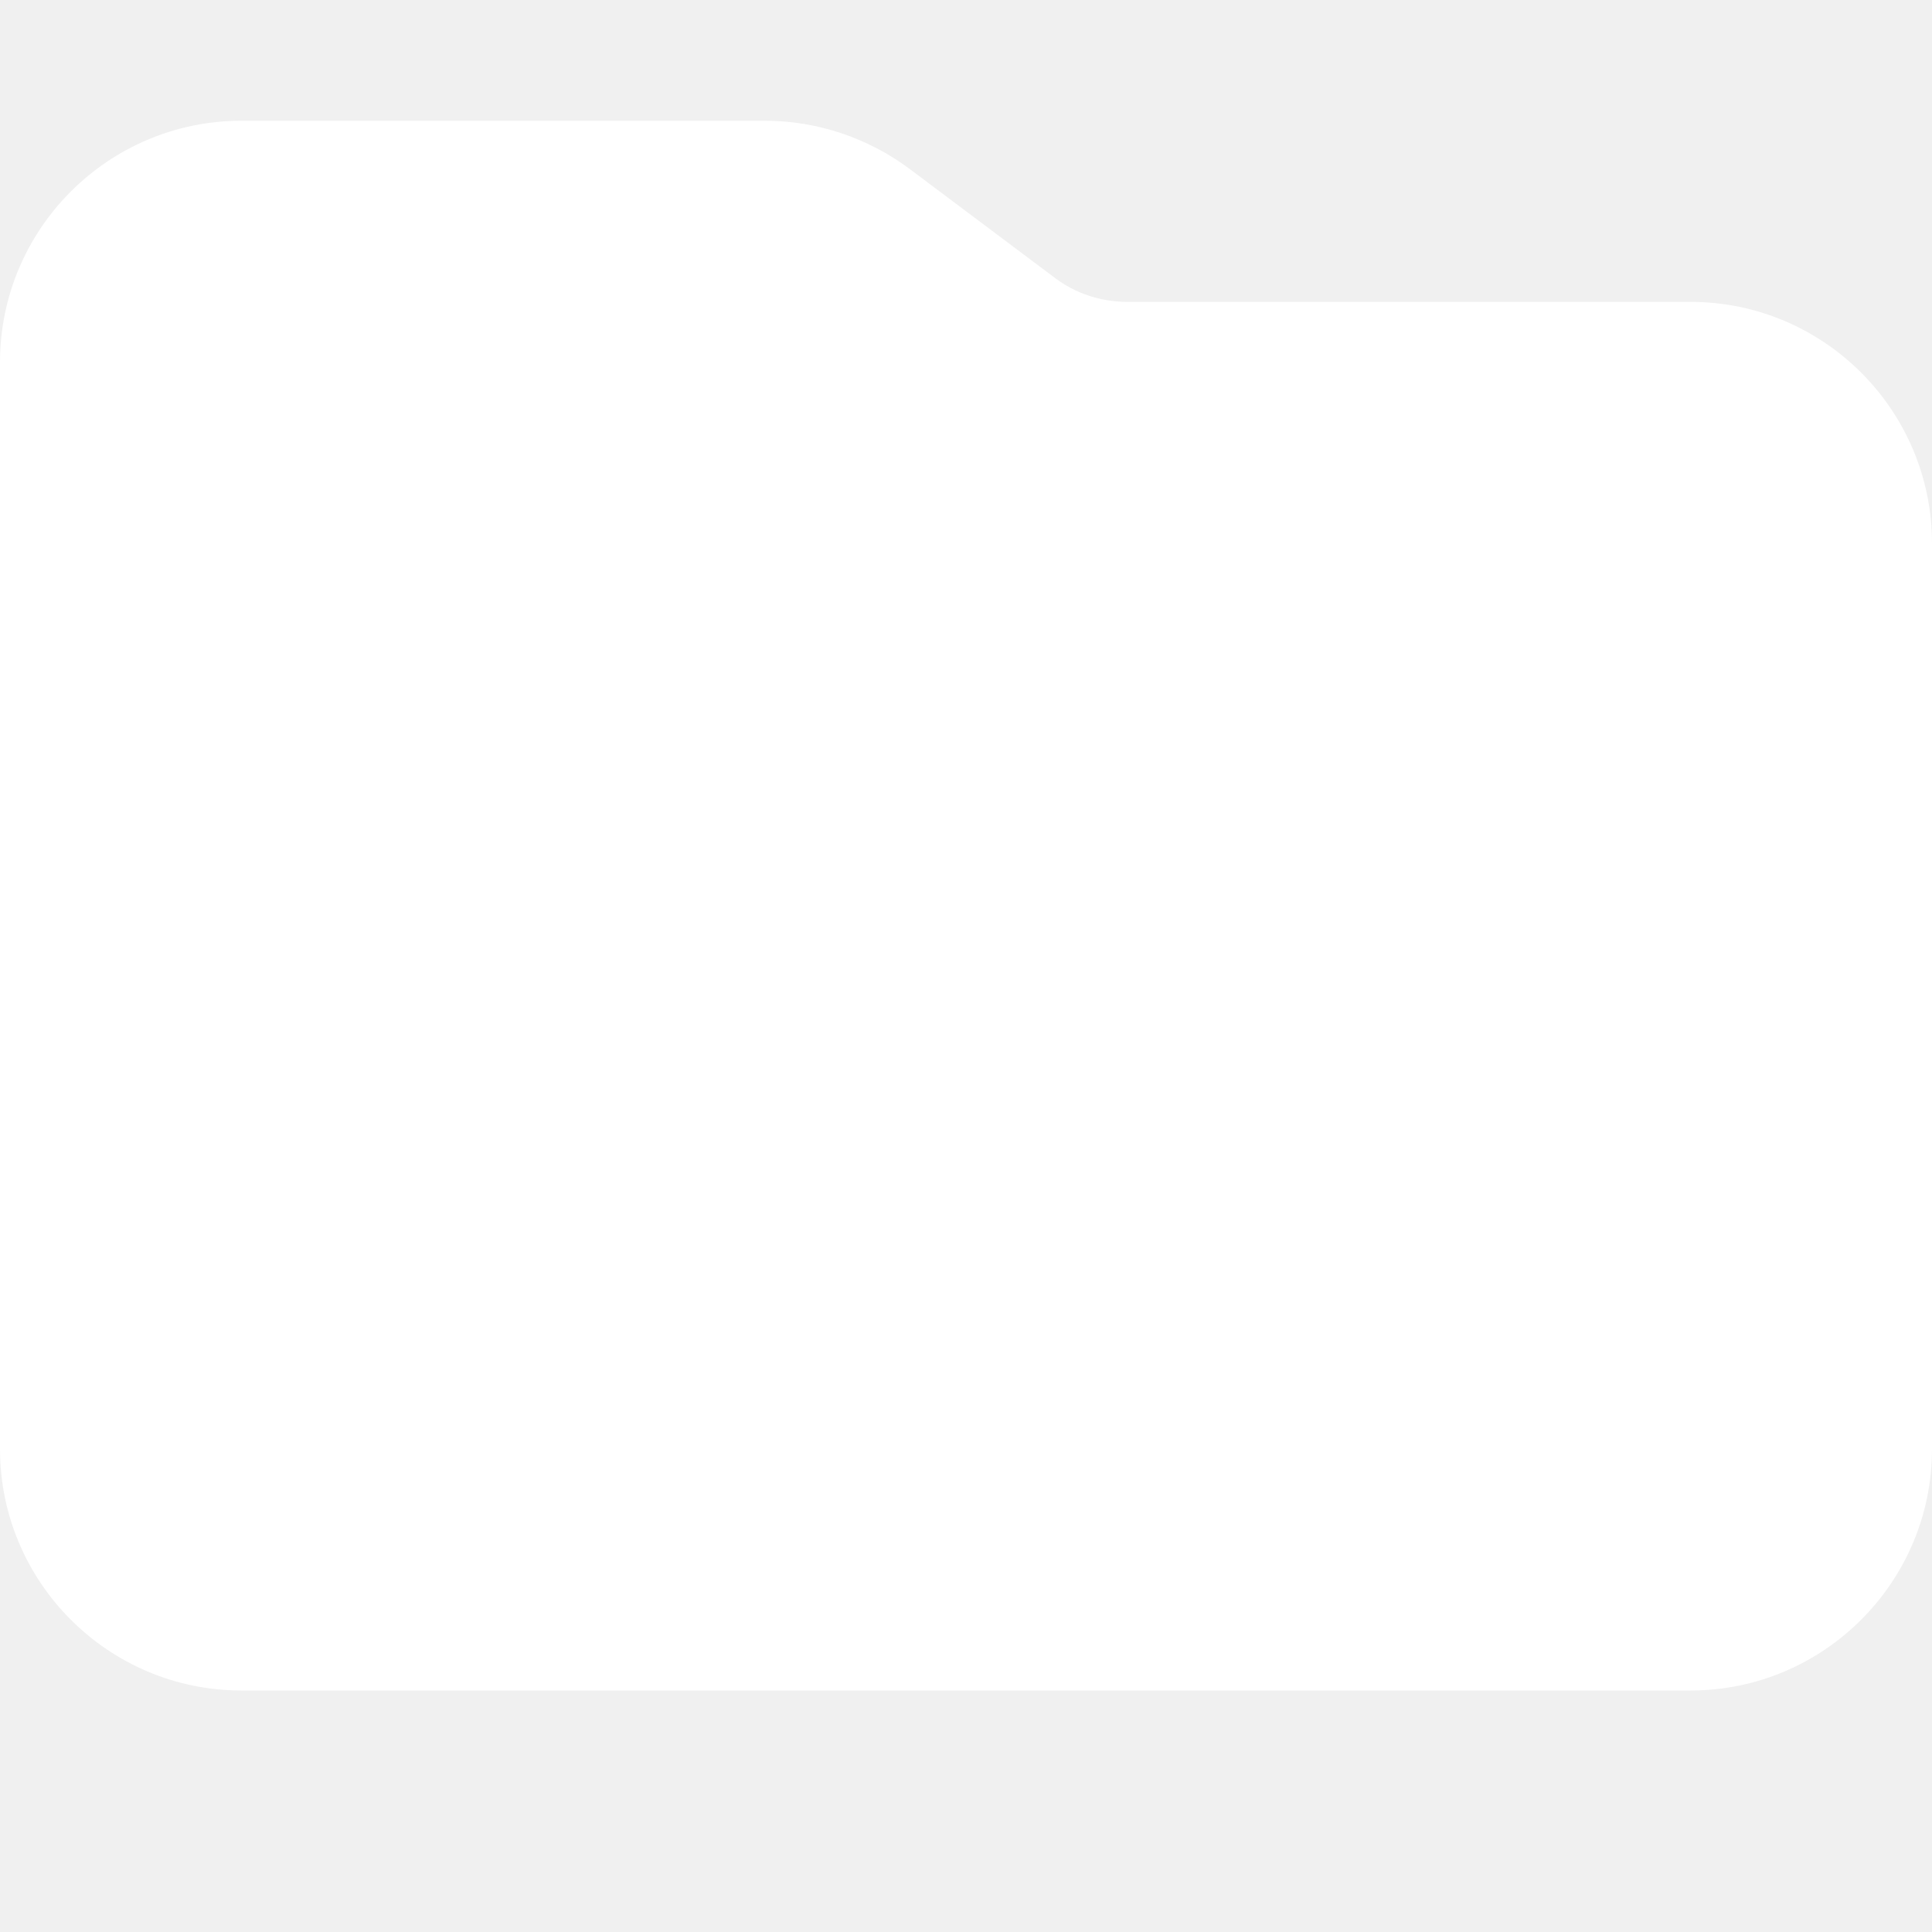
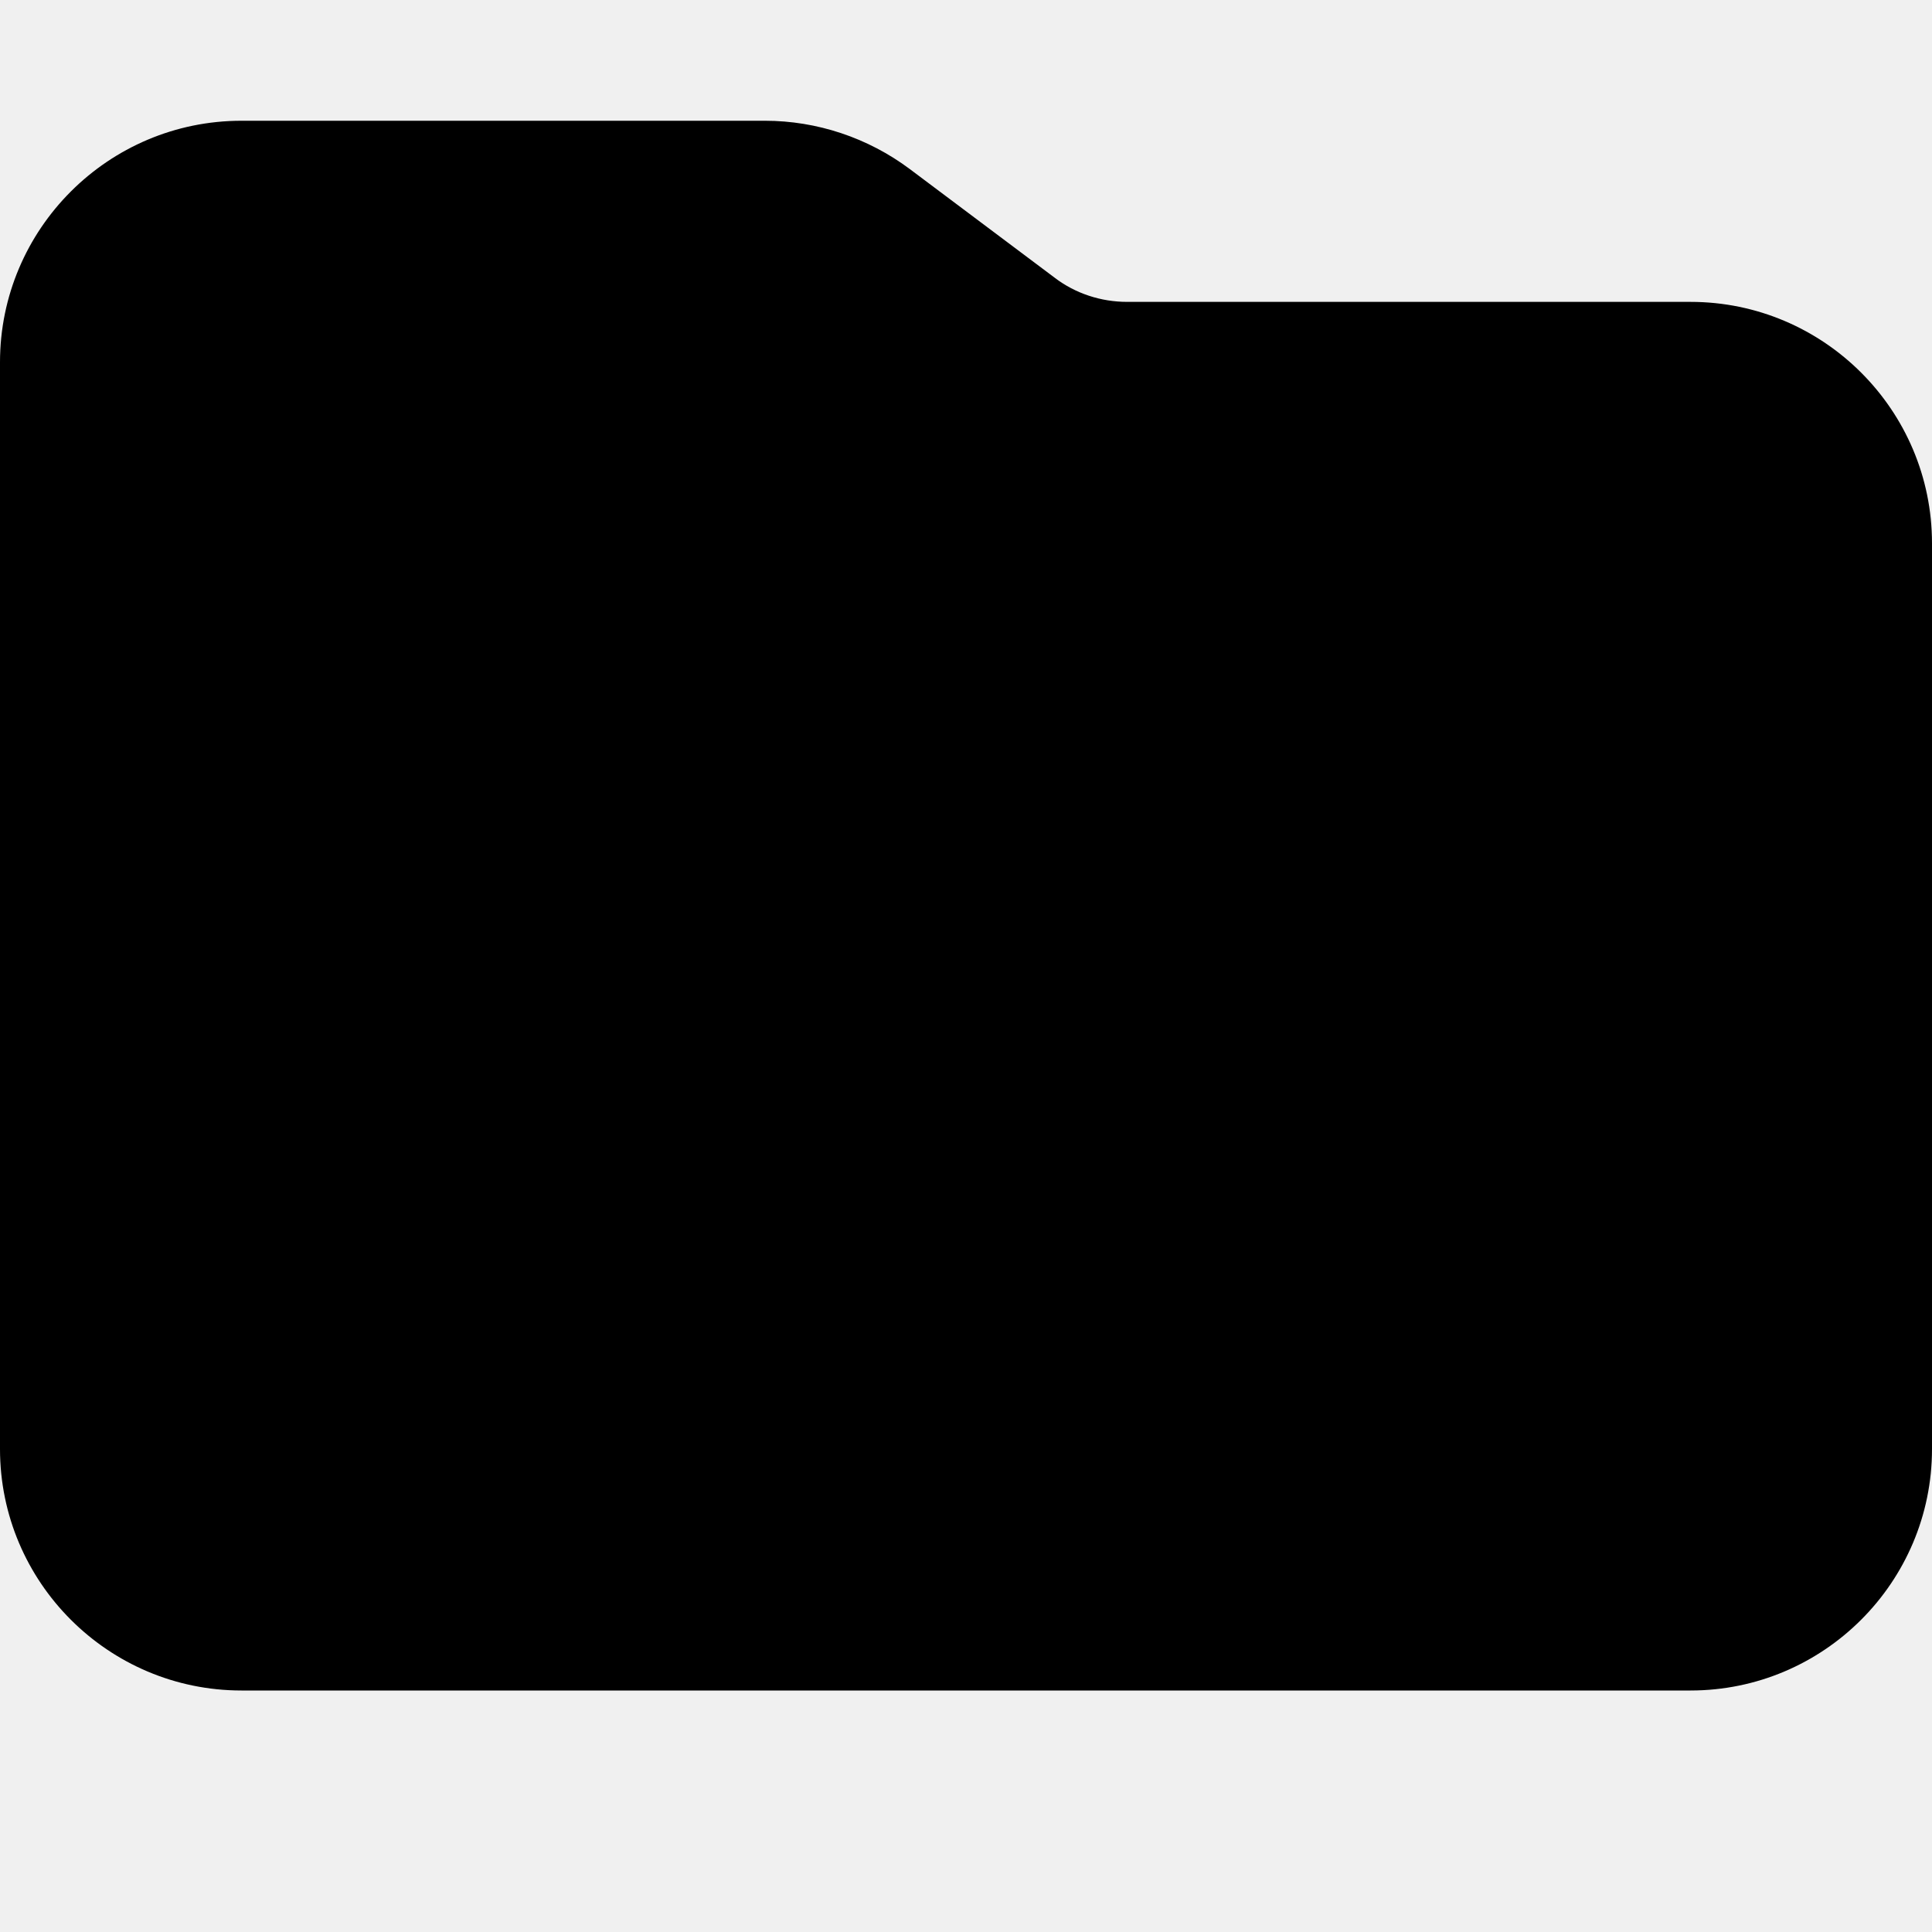
<svg xmlns="http://www.w3.org/2000/svg" viewBox="0 0 512 512">
-   <path fill="#FFFFFF" d="M64 448l384 0c35.3 0 64-28.7 64-64l0-240c0-35.3-28.7-64-64-64L298.7 80c-6.9 0-13.7-2.2-19.2-6.4L241.1 44.8C230 36.5 216.5 32 202.7 32L64 32C28.7 32 0 60.7 0 96L0 384c0 35.3 28.7 64 64 64z" />
+   <path fill="currentColor" d="M64 448l384 0c35.3 0 64-28.7 64-64l0-240c0-35.3-28.7-64-64-64L298.7 80c-6.9 0-13.7-2.2-19.2-6.4L241.1 44.8C230 36.5 216.5 32 202.7 32L64 32C28.7 32 0 60.7 0 96L0 384c0 35.3 28.7 64 64 64z" />
</svg>
